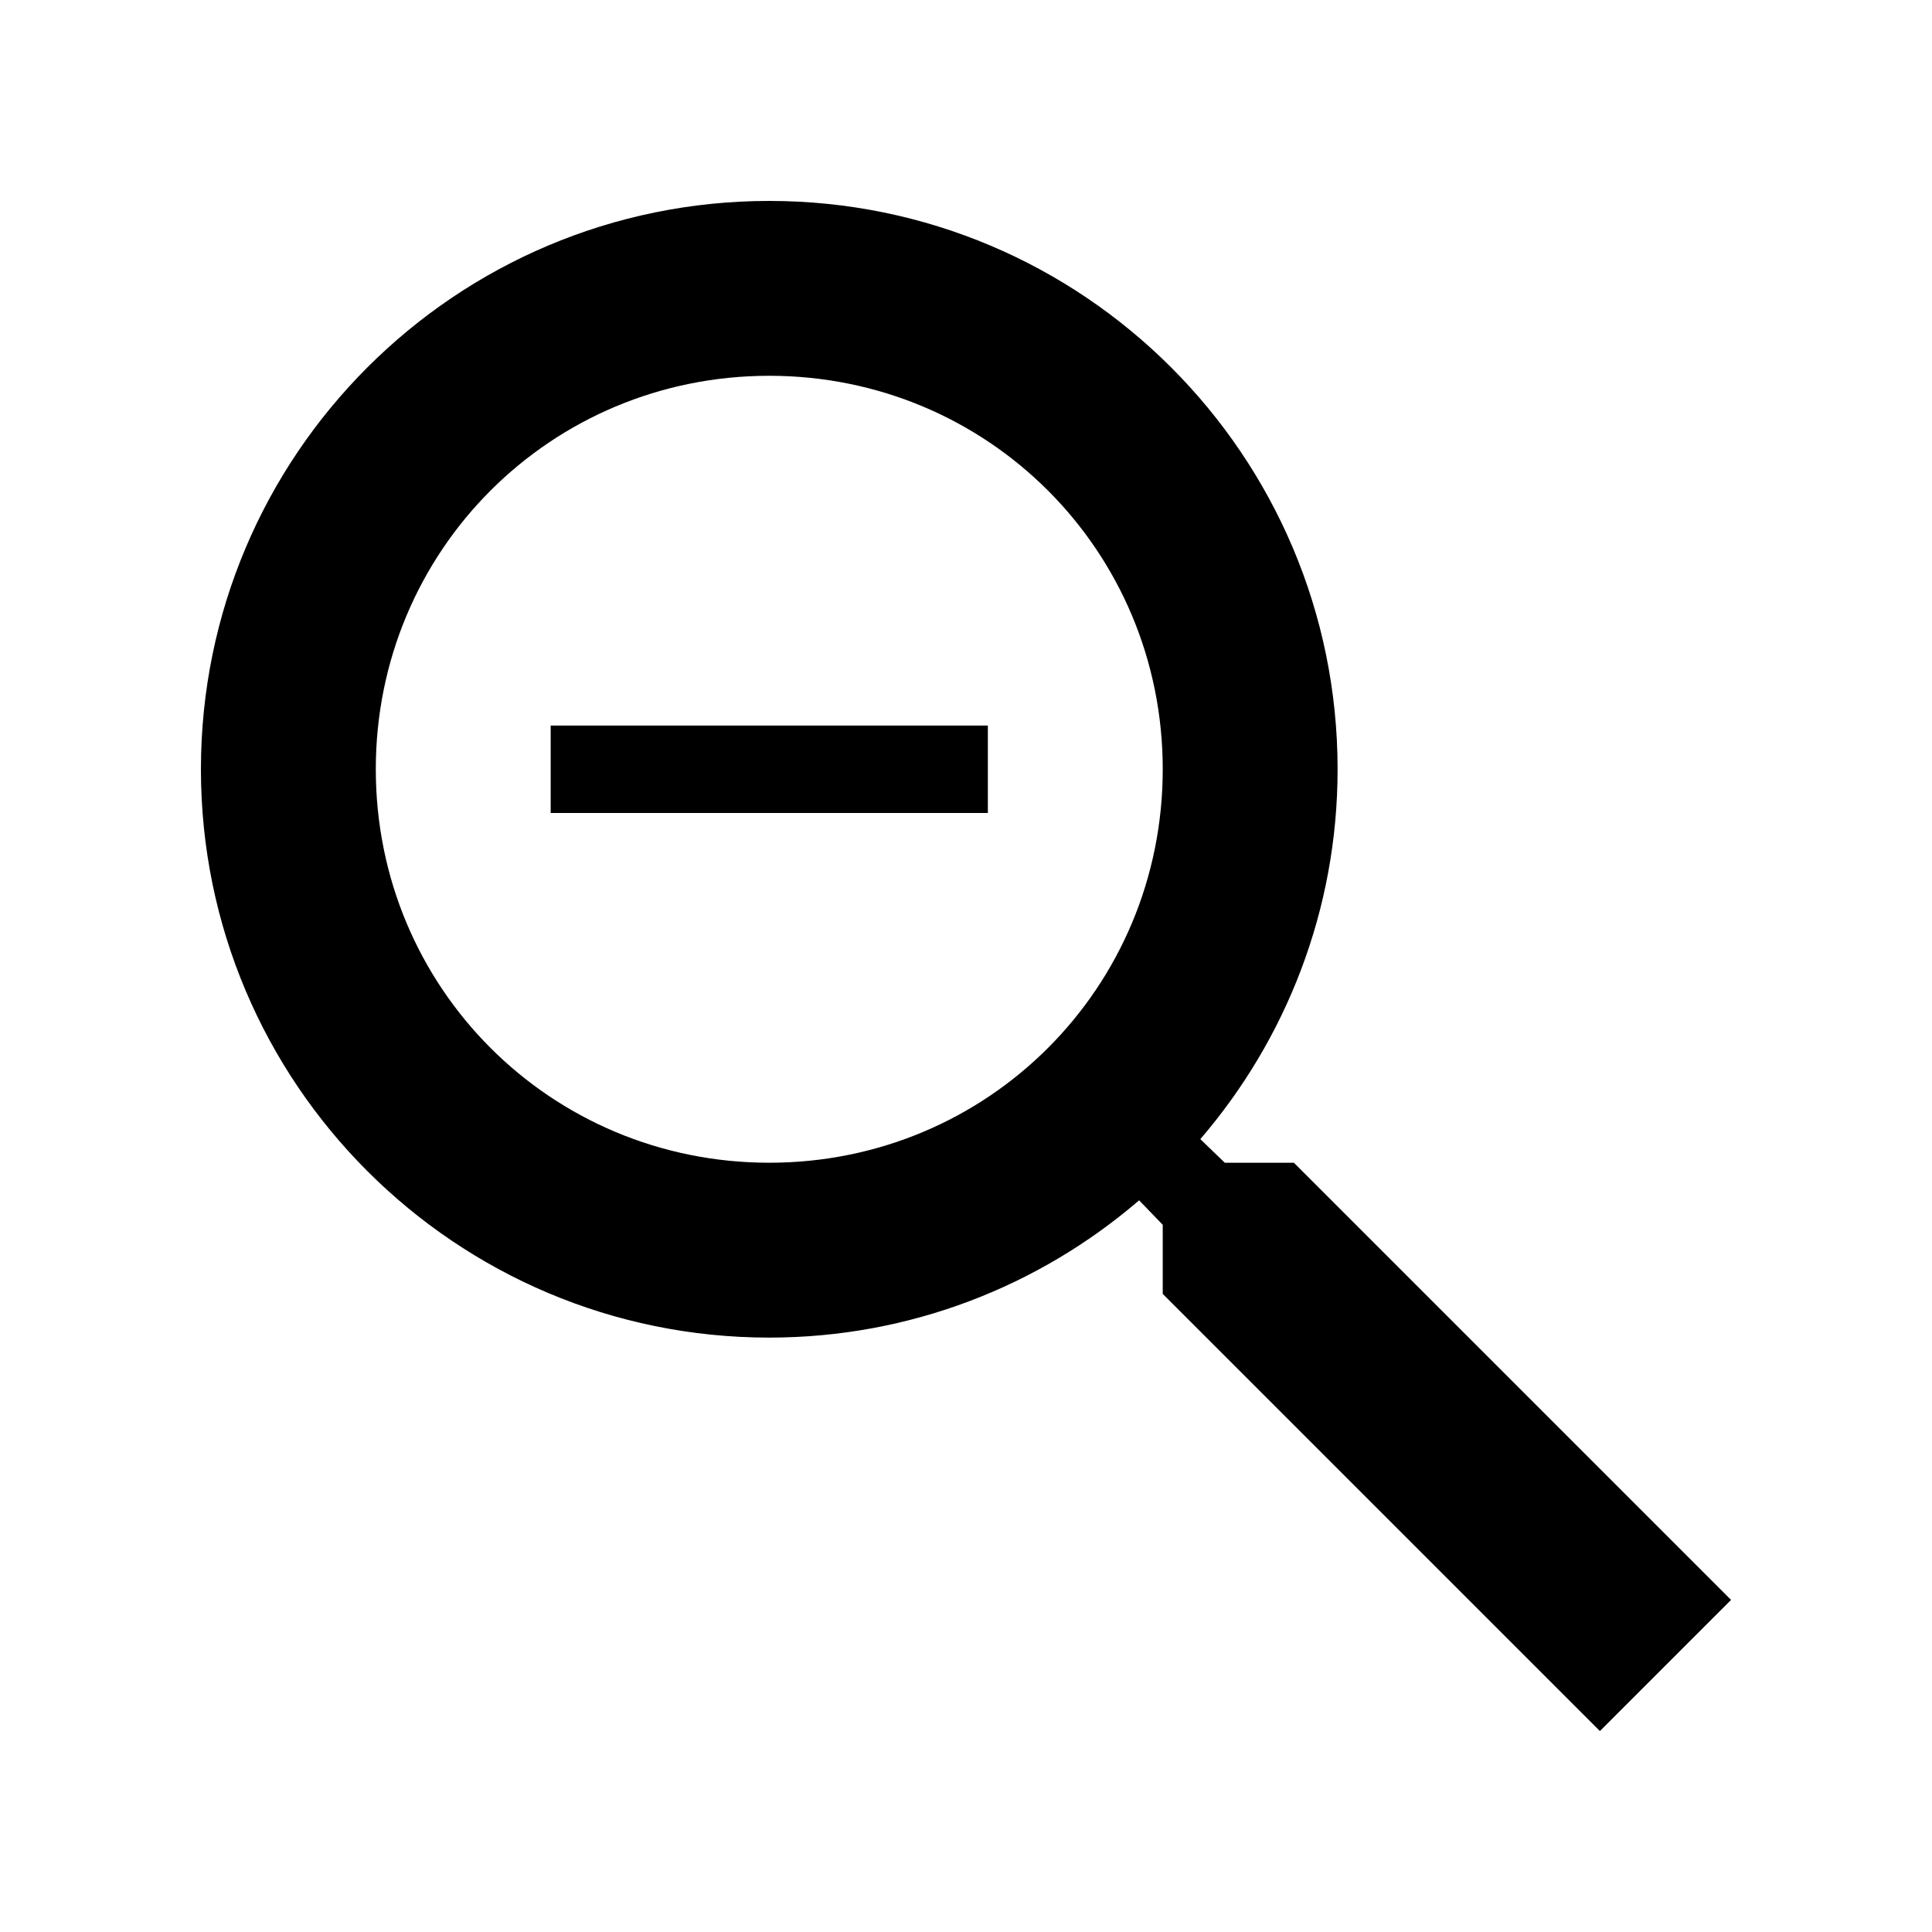
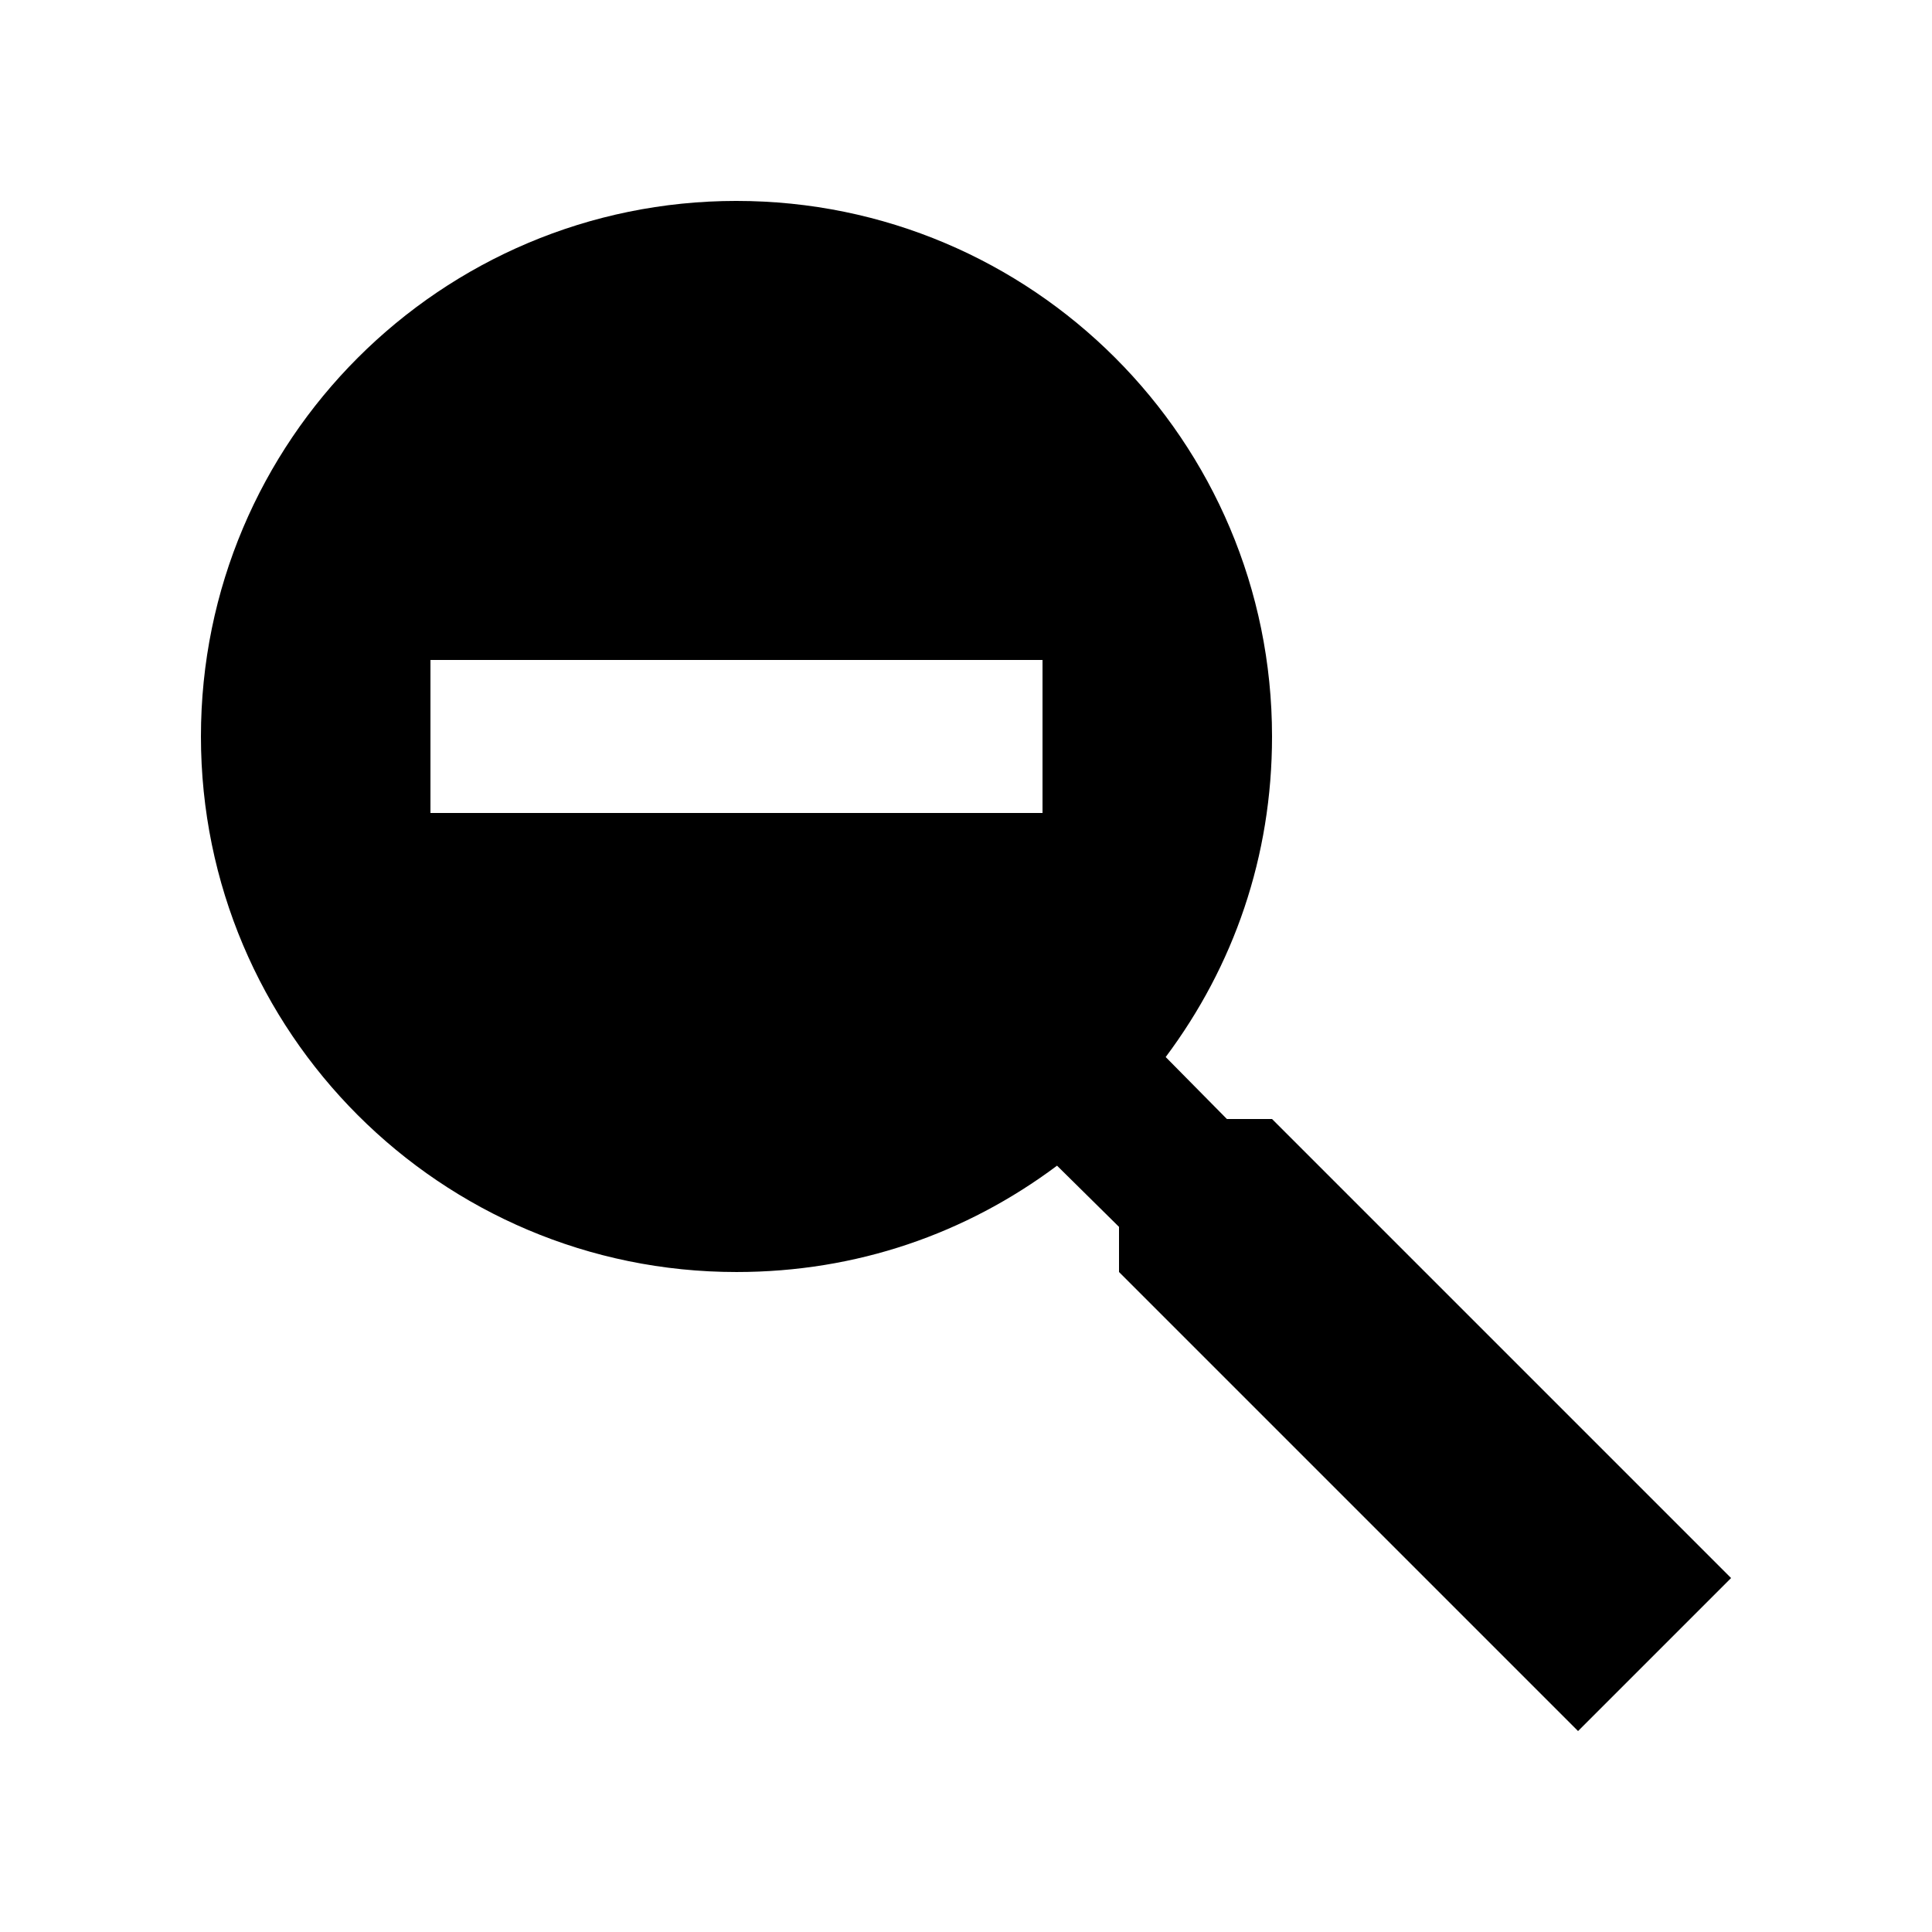
<svg xmlns="http://www.w3.org/2000/svg" width="1e3" height="1e3" version="1.1" viewBox="0 0 1e3 1e3">
-   <path d="m669.71 601.83h-35.753l-12.672-12.219c44.352-51.593 71.053-118.57 71.053-191.44a294.17 294.17 0 0 0-294.17-294.17 294.17 294.17 0 0 0-294.17 294.17 294.17 294.17 0 0 0 294.17 294.17c72.864 0 139.84-26.702 191.44-71.053l12.219 12.672v35.753l226.28 226.28 67.885-67.885-226.28-226.28m-271.54 0c-113.14 0-203.66-90.514-203.66-203.66 0-113.14 90.514-203.66 203.66-203.66 113.14 0 203.66 90.514 203.66 203.66 0 113.14-90.514 203.66-203.66 203.66m-113.14-226.28h226.28v45.257h-226.28z" stroke-width="45.257" />
+   <path d="m381.2 104a277.2 277.2 0 0 1 277.2 277.2c0 62.172-19.8 118.8-55.044 165.92l31.68 32.076h23.364l237.6 237.6-79.2 79.2-237.6-237.6v-23.364l-32.076-31.68c-47.124 35.244-103.75 55.044-165.92 55.044a277.2 277.2 0 0 1-277.2-277.2 277.2 277.2 0 0 1 277.2-277.2m-158.4 237.6v79.2h316.8v-79.2z" stroke-width="39.6" />
</svg>
